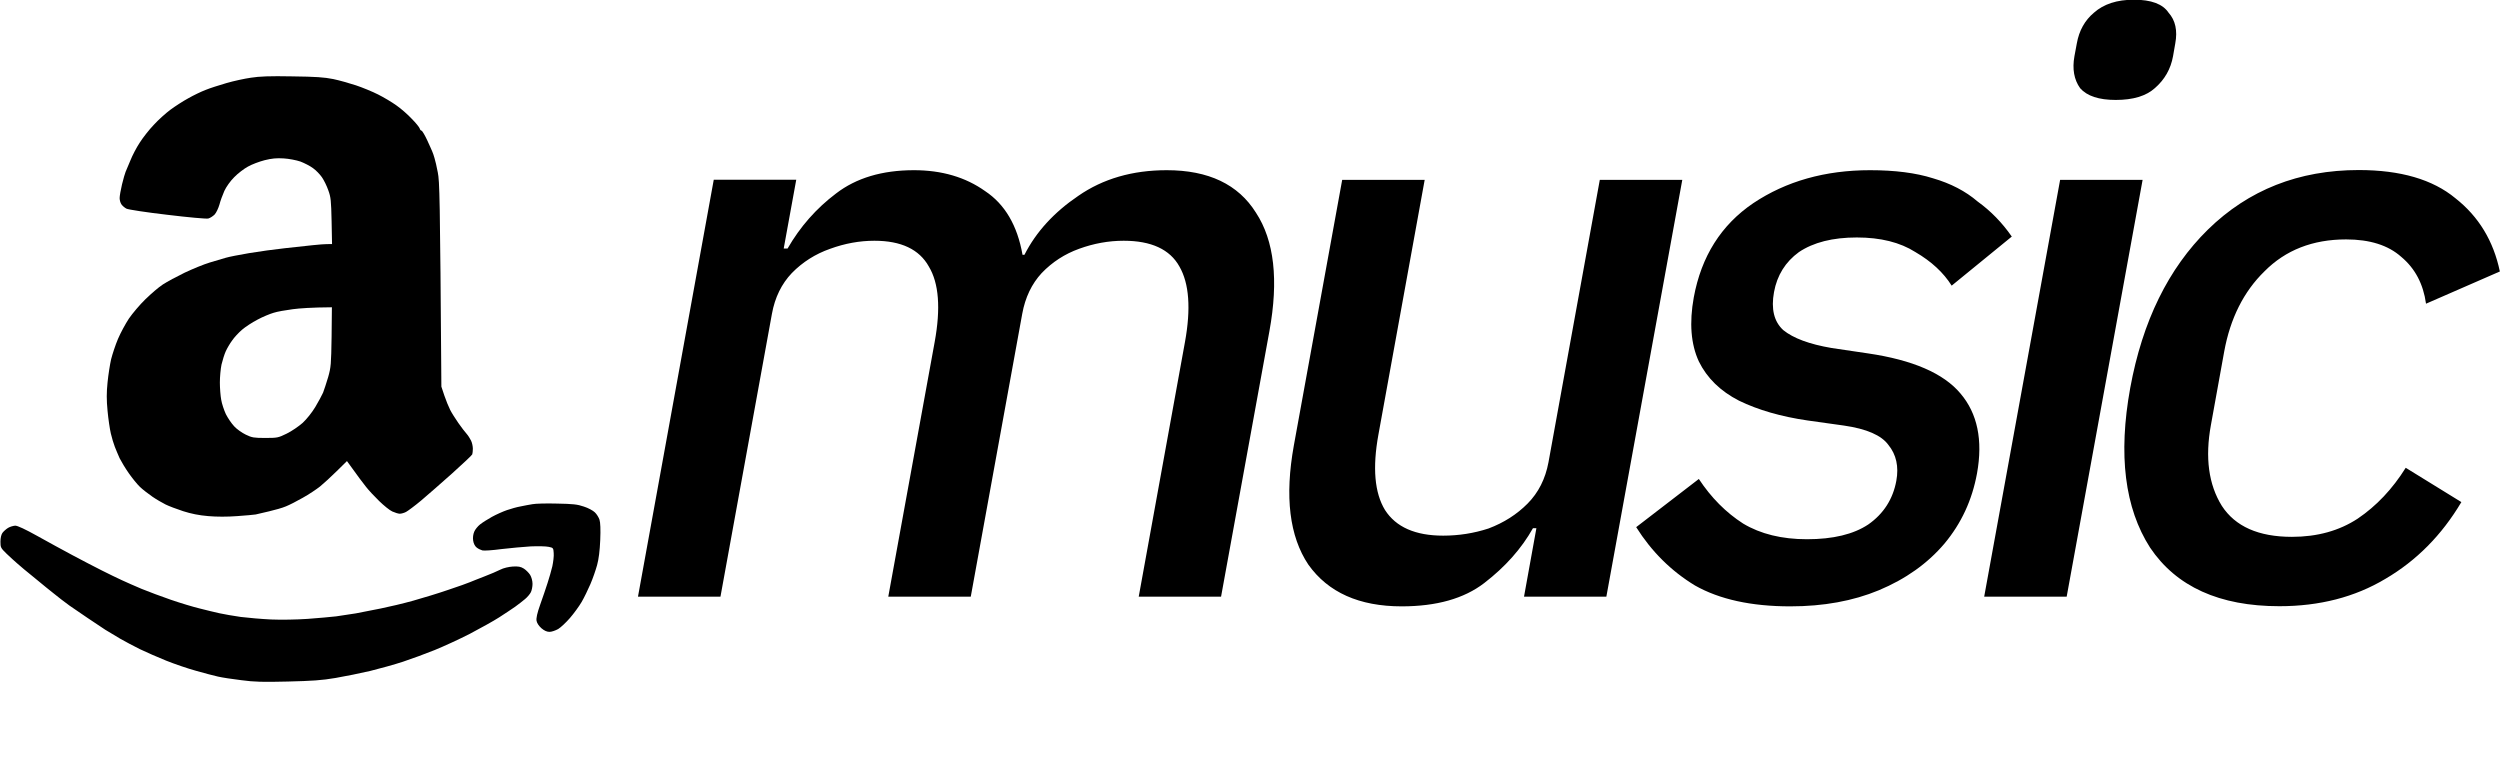
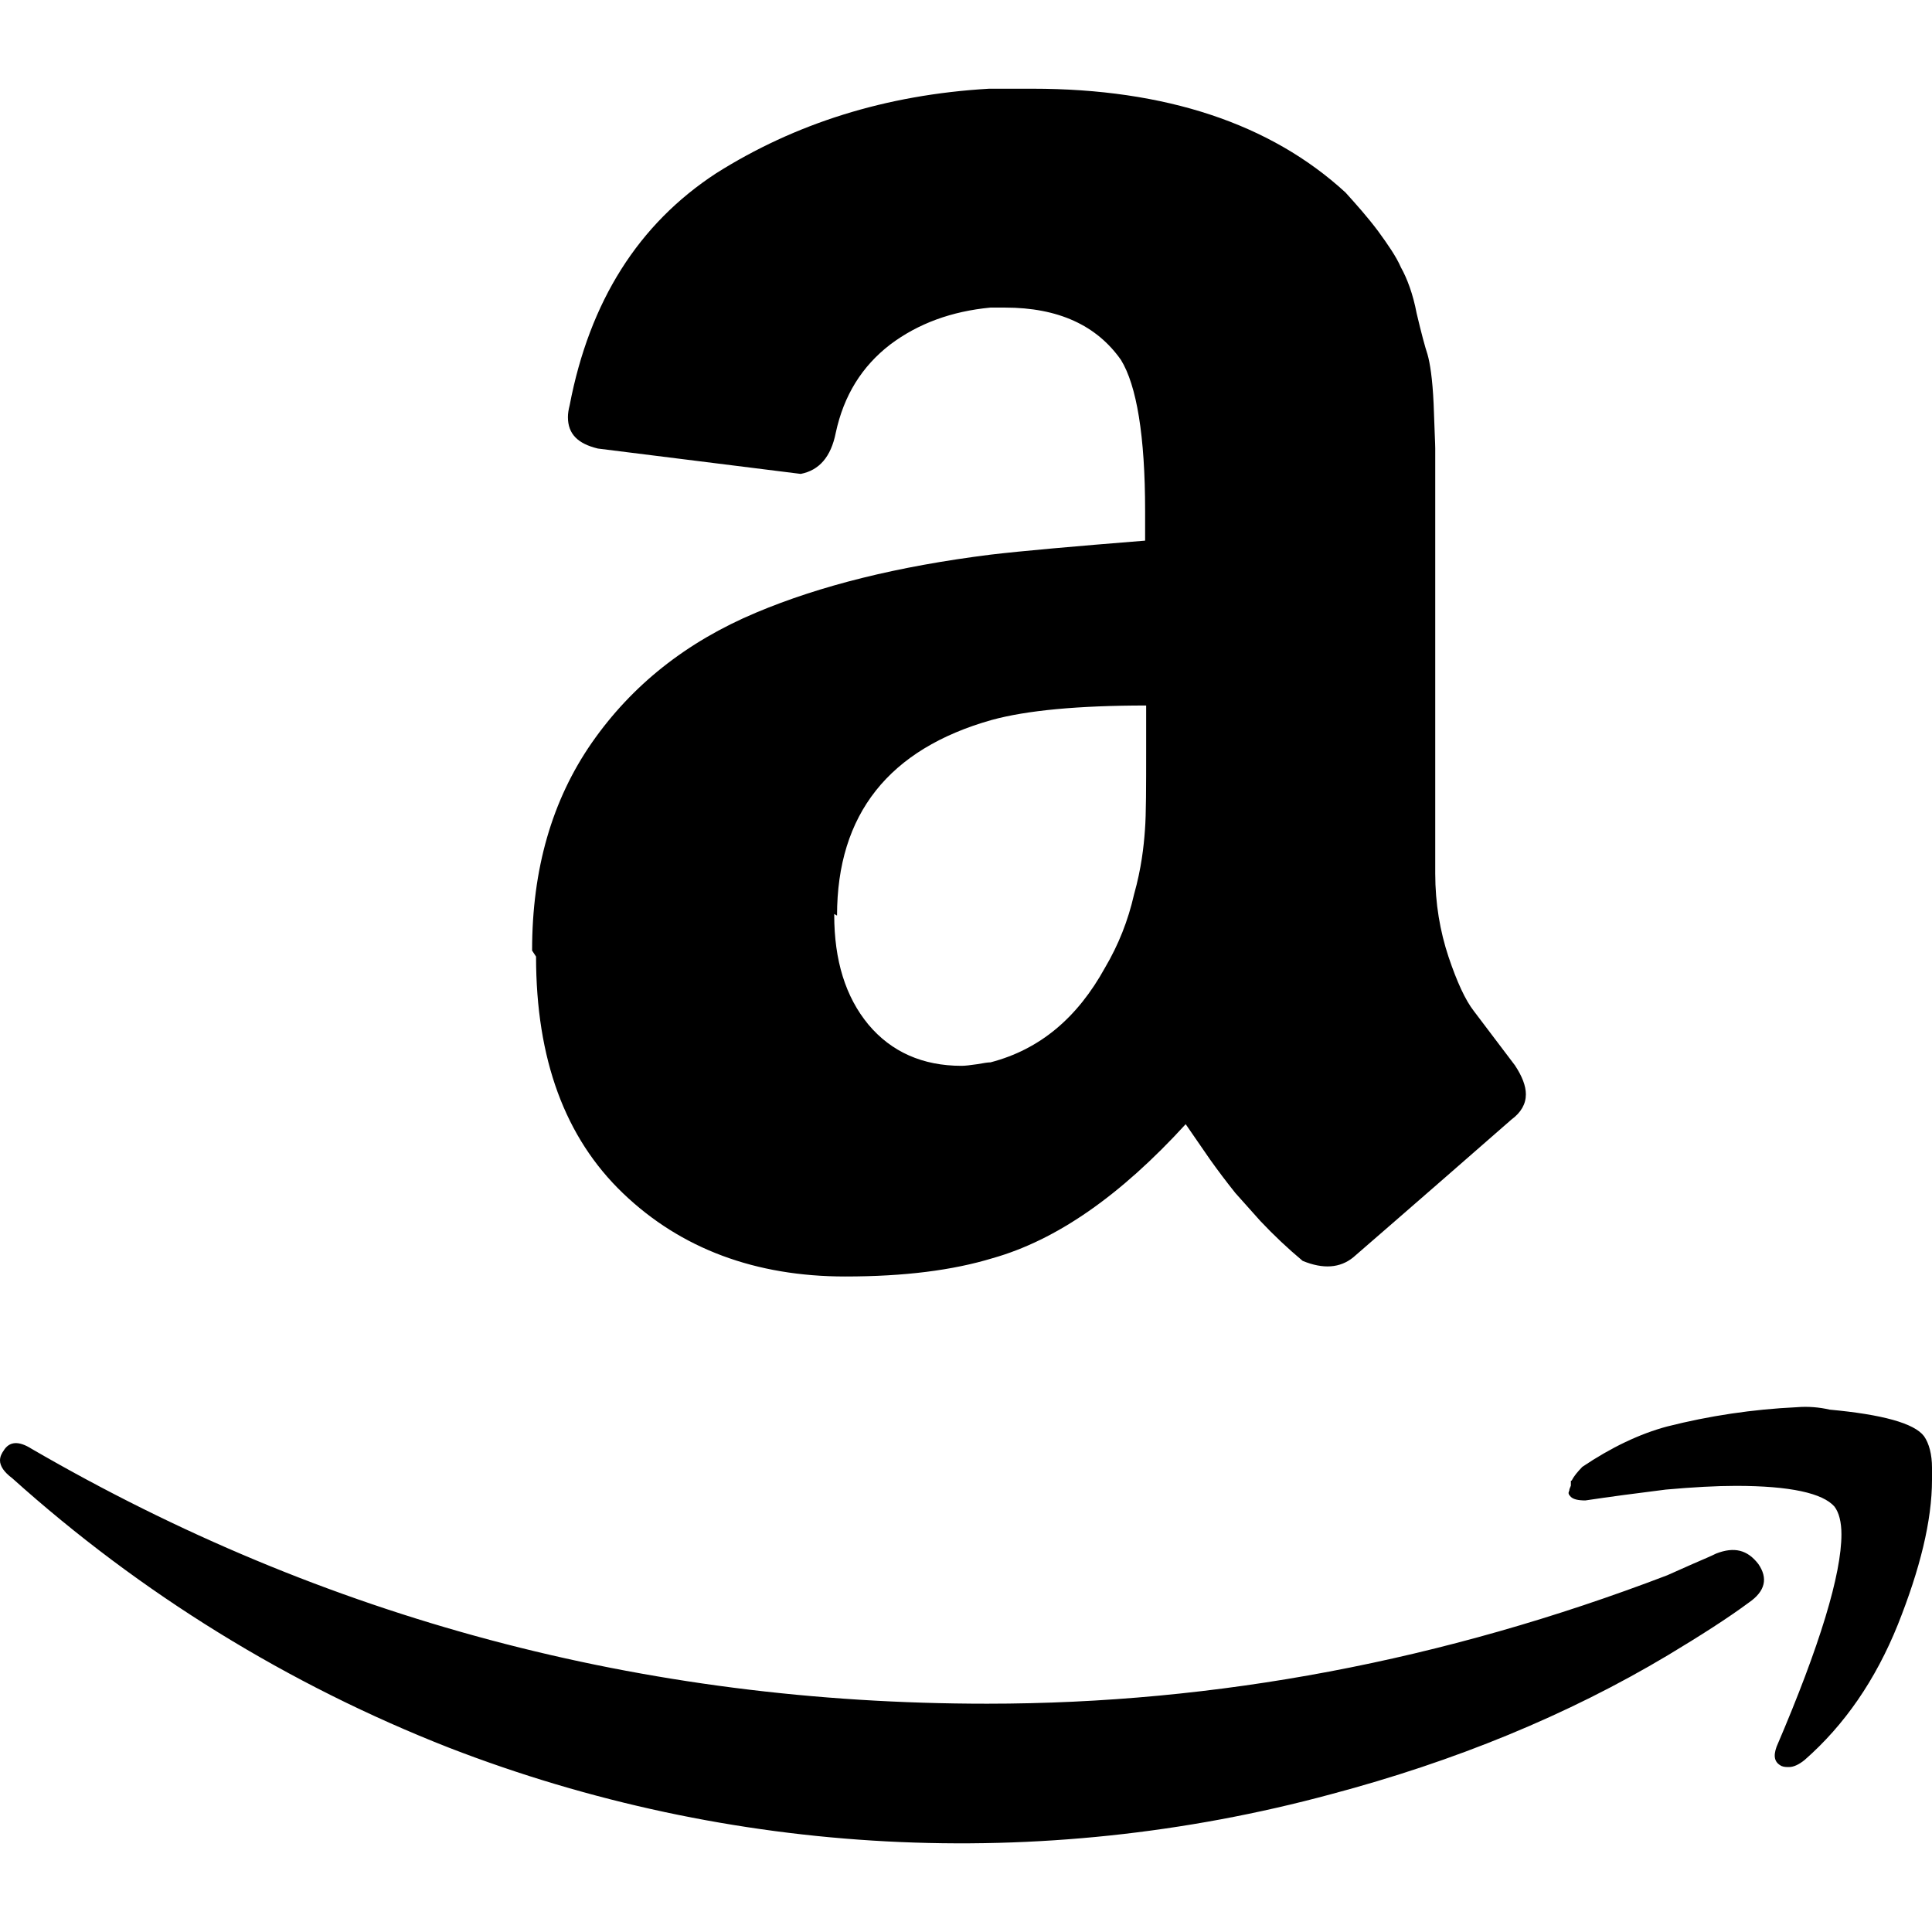
- <svg xmlns="http://www.w3.org/2000/svg" version="1.2" viewBox="0 0 1676 508">
-   <path class="a" d="m483 400h-55.3l50.8-279.5h55.3l-8.4 46.1h2.6q12.6-21.9 32.5-36.9 20.3-15.6 52.2-15.6 28 0 47.7 14 19.9 13.2 25.1 42.7h1.3q11.7-23 36.1-39.5 24.8-17.2 59.3-17.2 42 0 59.8 28.5 18.4 28 9 79.5l-32.4 177.9h-55.2l31-170.7q6.1-33.6-3.7-50.6-9.6-17.3-37.4-17.3-15.1 0-29.9 5.4-14.4 5.2-25 16.2-10.1 10.9-13.1 27.4l-34.5 189.6h-55.3l31.1-170.7q6.2-33.9-3.9-50.6-9.6-17.3-36.5-17.3-14.9 0-29.7 5.4-14.8 5.2-25.6 16.2-10.4 10.9-13.4 27.4zm456.7 6.5q-42.7 0-62.6-28-19-28.4-9.7-79.9l32.4-178h55.3l-31 170.7q-6.1 33.4 4.4 50.6 11 17.2 39 17.2 15.7 0 30.4-4.8 15.4-5.8 26.2-16.7 10.9-11 14-27.7l34.4-189.3h55.3l-50.9 279.4h-55.2l8.3-45.9h-2.3q-11.5 20.5-32.7 36.8-20.3 15.6-55.3 15.6zm260.5 0q-39.2 0-63.9-14-23.9-14.5-39.4-39.1l42-32.3q12.4 18.8 29.7 29.9 17.5 10.5 42.8 10.5 26.2 0 41.1-9.9 15.4-10.8 18.8-29.3 2.6-14.3-5.3-24-7-9.7-29.8-13l-24.3-3.4q-26.8-3.9-46.1-13.3-18.7-9.6-26.9-26.3-8-17.3-3.4-42.9 7.6-41.3 39.9-63.2 33.1-22.1 78.3-22.1 25 0 42.1 5.4 17.9 5.2 30 15.6 13.2 9.5 22.9 23.5l-40.3 32.9q-8.2-13.1-24.3-22.5-15.4-9.8-39.3-9.8-24.2 0-38.8 9.8-13.6 9.9-16.7 26.8-3.1 17 6.2 25.5 10.1 8.2 32.4 12l24.3 3.6q45.1 6.6 62.1 26.9 17.1 20.1 11.1 53.5-4.9 26.9-21.9 47.2-16.9 19.9-43.9 31.2-26 10.8-59.4 10.8zm185.3-6.5h-55.3l50.9-279.4h55.3zm32.9-333q-17 0-23.9-7.9-6.1-8.6-3.8-21.4l1.6-8.6q2.3-12.9 11.5-20.6 9.8-8.7 26.8-8.7 17.4 0 23.2 8.7 6.9 7.7 4.5 20.6l-1.5 8.6q-2.3 12.8-12.2 21.4-8.8 7.9-26.2 7.9zm109.7 339.4q-60.3 0-86.7-39.3-25.5-39.8-13.3-107 12.3-67.1 52.1-106.2 40.8-39.9 101.1-39.9 42 0 64.8 18.9 23.4 18.4 29.8 49.1l-49.5 21.6q-2.7-19.8-16.6-31.4-13.1-11.7-37-11.7-33.5 0-54.7 21.4-20.9 20.4-27 53.8l-8.9 49.2q-6 32.8 7.3 54.2 13.5 20.8 47 20.8 25.5 0 44.1-12.2 18.8-12.7 32.2-34.1l37.3 23q-19.7 33.2-51 51.5-30.6 18.3-71 18.3z" />
-   <path fill-rule="evenodd" class="b" d="m195.8 51.2c16.1 0.2 21.5 0.6 27.6 1.8 4.2 0.9 11 2.8 15.2 4.2 4.2 1.4 10.8 4.1 14.8 6.1 4 2 9.5 5.3 12.4 7.4 2.9 2 7.5 6 10.2 8.9 2.8 2.8 5.2 5.8 5.4 6.6 0.2 0.8 0.8 1.4 1.2 1.4 0.4 0 2.1 2.8 3.7 6.2 1.6 3.4 3.1 6.9 3.5 7.8 0.4 0.9 1.1 2.9 1.5 4.4 0.5 1.5 1.5 5.9 2.2 9.6 1.2 6 1.5 14.7 2.4 143.6l2 6c1.1 3.3 2.9 7.6 3.9 9.6 1 2 3.5 5.9 5.5 8.8 2 2.9 4.5 6.1 5.5 7.2 1 1.1 2.3 3.2 3 4.6 0.7 1.4 1.2 3.9 1.2 5.4 0 1.5-0.2 3.2-0.4 3.8-0.2 0.6-6.2 6.2-13.4 12.7-7.1 6.4-16.5 14.5-20.8 18.2-4.3 3.6-8.9 7-10.2 7.7-1.3 0.7-3.2 1.2-4.2 1.2-1 0-3.2-0.7-5-1.5-1.8-0.8-5.7-4-8.8-7-3.1-3-7.1-7.3-8.8-9.5-1.8-2.2-5.4-7-12.8-17.3l-6.8 6.7c-3.7 3.7-8.8 8.3-11.2 10.3-2.4 1.9-7.6 5.4-11.6 7.6-4 2.3-9.1 4.9-11.4 5.8-2.3 1-7.4 2.4-11.2 3.3-3.9 0.9-7.9 1.9-9 2.1-1.1 0.2-6.7 0.7-12.4 1.1-6.6 0.5-13.7 0.5-19.4 0-6.1-0.5-11.5-1.6-16.8-3.3-4.3-1.4-9.6-3.4-11.8-4.5-2.2-1.1-6.2-3.4-8.8-5.2-2.6-1.8-6.4-4.7-8.3-6.5-1.9-1.8-5.3-6-7.6-9.3-2.3-3.3-5-7.8-6.1-10-1-2.2-2.4-5.6-3.2-7.6-0.8-2-2-6-2.7-9-0.7-3-1.7-9.8-2.2-15.2-0.7-7.3-0.7-12.2 0-19 0.5-5.1 1.6-12.1 2.4-15.6 0.9-3.5 2.9-9.6 4.6-13.6 1.7-4 5-10.1 7.3-13.6 2.4-3.5 7.4-9.4 11.1-13 3.7-3.6 8.9-8.1 11.7-9.9 2.7-1.8 9.3-5.3 14.6-7.9 5.3-2.5 12.8-5.6 16.8-6.8 4-1.2 8.8-2.6 10.8-3.2 2-0.6 9-2 15.6-3.1 6.6-1.1 17.4-2.6 24-3.3 6.6-0.7 14.9-1.6 18.4-2 3.5-0.4 7.9-0.8 13.2-0.8l-0.3-15.4c-0.3-13.7-0.5-16-2.2-20.6-1-2.9-2.9-6.8-4.3-8.8-1.3-1.9-4-4.7-6-6.1-2-1.5-5.8-3.4-8.4-4.4-2.6-0.9-7.7-1.9-11.2-2.1-4.8-0.3-8 0-12.8 1.2-3.5 0.9-8.6 2.8-11.2 4.3-2.6 1.4-6.8 4.6-9.2 7.1-2.6 2.6-5.3 6.4-6.6 9.2-1.2 2.7-2.7 6.8-3.3 9.2-0.7 2.4-2.1 5.4-3.2 6.6-1.2 1.2-3.1 2.4-4.3 2.7-1.2 0.3-13.5-0.8-27.4-2.5-13.9-1.6-26.2-3.5-27.4-4.1-1.2-0.6-2.7-1.9-3.4-2.9-0.7-1-1.2-2.9-1.2-4.2 0-1.3 0.7-5.5 1.6-9.2 0.9-3.7 2-7.5 2.4-8.4 0.4-0.9 1.8-4.3 3.2-7.6 1.3-3.3 4.1-8.7 6.3-12 2.1-3.3 6.3-8.7 9.4-11.9 3-3.3 8-7.8 11.1-10.1 3.1-2.3 8.5-5.8 12-7.7 3.5-2 8.7-4.5 11.6-5.6 2.9-1.2 9.2-3.2 14-4.6 4.8-1.4 12.2-3 16.4-3.6 5.7-0.9 12.7-1.2 27.6-0.9zm-12.4 158.5c-2.4 0.7-7.3 2.7-10.8 4.6-3.5 1.8-8.2 4.9-10.4 6.8-2.2 1.9-5.2 5.1-6.6 7.2-1.5 2-3.4 5.3-4.3 7.3-0.9 2-2.1 5.9-2.8 8.8-0.6 2.9-1.1 8.3-1.1 12 0 3.7 0.4 9 0.9 11.6 0.4 2.6 1.9 7 3.1 9.6 1.3 2.6 3.8 6.3 5.6 8.2 1.7 1.9 5.3 4.4 7.8 5.6 4.1 2 5.5 2.2 13 2.2 8.1 0 8.7-0.1 14.4-2.9 3.3-1.6 8.1-4.9 10.7-7.2 2.7-2.5 6.3-7 8.5-10.7 2.1-3.5 4.4-7.8 5.2-9.6 0.7-1.8 2.2-6.4 3.4-10.4 1.9-6.7 2-8.6 2.3-27l0.2-19.8c-13.9 0.1-21.7 0.7-26.3 1.3-4.6 0.6-10.4 1.6-12.8 2.4zm190 127.9c10.6 0.2 13.7 0.5 18 2 2.9 0.9 6.2 2.7 7.4 3.9 1.2 1.1 2.6 3.4 3.1 4.9 0.6 1.8 0.8 6.6 0.5 13.6-0.3 7.2-1 12.8-2.1 16.8-0.9 3.3-2.9 9.1-4.5 12.8-1.6 3.7-4.2 9.1-5.9 12-1.7 2.9-5.2 7.7-7.8 10.7-2.6 3-6.1 6.3-7.9 7.4-1.8 1-4.4 1.9-5.8 1.9-1.8 0-3.5-0.8-5.4-2.4-1.7-1.5-3-3.4-3.3-5-0.3-1.8 0.4-5.1 2.5-11 1.7-4.6 3.8-11.1 4.9-14.4 1.1-3.3 2.5-8.3 3.2-11.2 0.6-2.9 1.1-6.8 0.9-8.8-0.2-3.4-0.3-3.6-3.4-4.2-1.8-0.4-7.2-0.5-12-0.3-4.8 0.3-13.7 1.1-19.6 1.8-5.9 0.8-11.7 1.2-12.8 0.9-1.1-0.3-2.8-1.1-3.8-1.9-1.2-0.9-2.1-2.7-2.4-4.7-0.3-2 0-4.2 0.7-5.9 0.6-1.5 2.4-3.7 3.9-4.9 1.5-1.2 5.1-3.5 8-5.1 2.9-1.6 7.4-3.6 10-4.5 2.6-0.9 6.8-2.1 9.2-2.5 2.4-0.5 6-1.2 8-1.5 2-0.4 9.4-0.6 16.4-0.4zm-363.2 14.8c1.6 0 6.7 2.4 14.8 6.9 6.8 3.8 17.4 9.6 23.6 12.9 6.2 3.3 15 7.9 19.6 10.2 4.6 2.3 10.7 5.3 13.6 6.6 2.9 1.4 8.8 3.9 13.2 5.8 4.4 1.8 13.2 5.1 19.6 7.3 6.4 2.2 15 4.8 19.2 5.8 4.2 1.1 10.1 2.5 13.2 3.2 3.1 0.7 9.6 1.8 14.4 2.5 4.8 0.6 14 1.4 20.4 1.7 6.7 0.3 17 0.1 24.4-0.4 7-0.5 15.7-1.3 19.2-1.7 3.5-0.5 9.5-1.4 13.2-2 3.7-0.7 11.3-2.2 16.8-3.3 5.5-1.1 15.2-3.4 21.6-5.2 6.4-1.8 17-5 23.6-7.3 6.6-2.2 13.1-4.5 14.4-5.1 1.3-0.5 5.6-2.3 9.6-3.8 4-1.5 8.8-3.6 10.8-4.6 2.1-1.1 5.6-1.9 8.4-2.1 3.8-0.2 5.3 0.1 7.4 1.4 1.4 0.9 3.3 2.8 4.2 4.2 0.9 1.5 1.6 4 1.6 6 0 1.9-0.5 4.4-1.1 5.6-0.6 1.2-2.3 3.3-3.9 4.6-1.5 1.3-4.5 3.6-6.7 5.2-2.1 1.5-7 4.7-10.7 7.1-3.7 2.4-12.6 7.3-19.6 11-7 3.6-17.7 8.5-23.6 10.9-5.9 2.4-15.5 5.9-21.2 7.8-5.7 1.9-15.6 4.6-22 6.2-6.4 1.5-16.8 3.6-23.2 4.7-9.3 1.6-15.7 2-32 2.4-16.7 0.4-22.4 0.3-31.2-0.9-5.9-0.7-13-1.8-15.6-2.4-2.6-0.6-9.3-2.3-14.8-3.9-5.5-1.5-14.5-4.6-20-6.8-5.5-2.2-13.4-5.7-17.6-7.7-4.2-2.1-10.1-5.2-13.2-7-3.1-1.8-7.6-4.5-10-6-2.4-1.6-7.8-5.2-12-8-4.2-2.8-9.6-6.5-12-8.2-2.4-1.8-4.9-3.6-5.6-4.2-0.7-0.5-2.8-2.3-4.8-3.8-2-1.5-7.7-6.2-12.8-10.4-5.1-4.1-10.5-8.6-12-10-1.5-1.3-4.7-4.2-7-6.4-3.9-3.8-4.1-4.2-4.1-8 0-2.5 0.5-4.7 1.3-5.9 0.8-1.1 2.5-2.6 3.8-3.4 1.3-0.8 3.5-1.4 4.8-1.5z" />
+ <svg xmlns="http://www.w3.org/2000/svg" viewBox="0 0 24 24">
+   <path d="M.045 18.02c.072-.116.187-.124.348-.022 3.636 2.11 7.594 3.166 11.87 3.166 2.852 0 5.668-.533 8.447-1.595l.315-.14c.138-.06.234-.1.293-.13.226-.088.39-.046.525.13.12.174.09.336-.12.48-.256.19-.6.41-1.006.654-1.244.743-2.64 1.316-4.185 1.726a17.617 17.617 0 01-10.951-.577 17.88 17.88 0 01-5.43-3.35c-.1-.074-.151-.15-.151-.22 0-.047.021-.09.051-.13zm6.565-6.218c0-1.005.247-1.863.743-2.577.495-.71 1.17-1.25 2.04-1.615.796-.335 1.756-.575 2.912-.72.39-.046 1.033-.103 1.92-.174v-.37c0-.93-.105-1.558-.3-1.875-.302-.43-.78-.65-1.44-.65h-.182c-.48.046-.896.196-1.246.46-.35.27-.575.63-.675 1.096-.06.3-.206.465-.435.51l-2.52-.315c-.248-.06-.372-.18-.372-.39 0-.046.007-.09.022-.15.247-1.29.855-2.25 1.82-2.88.976-.616 2.1-.975 3.39-1.05h.54c1.65 0 2.957.434 3.888 1.29.135.15.27.3.405.48.12.165.224.314.283.45.075.134.15.33.195.57.06.254.105.42.135.51.03.104.062.3.076.615.01.313.02.493.02.553v5.28c0 .376.06.72.165 1.036.105.313.21.54.315.674l.51.674c.09.136.136.256.136.36 0 .12-.06.226-.18.314-1.2 1.05-1.86 1.62-1.963 1.71-.165.135-.375.15-.63.045a6.062 6.062 0 01-.526-.496l-.31-.347a9.391 9.391 0 01-.317-.42l-.3-.435c-.81.886-1.603 1.44-2.4 1.665-.494.15-1.093.227-1.83.227-1.11 0-2.04-.343-2.76-1.034-.72-.69-1.08-1.665-1.08-2.94l-.05-.076zm3.753-.438c0 .566.14 1.02.425 1.364.285.34.675.512 1.155.512.045 0 .106-.007.195-.02.09-.016.134-.023.166-.023.614-.16 1.08-.553 1.424-1.178.165-.28.285-.58.36-.91.09-.32.12-.59.135-.8.015-.195.015-.54.015-1.005v-.54c-.84 0-1.484.06-1.92.18-1.275.36-1.92 1.17-1.92 2.43l-.035-.02zm9.162 7.027c.03-.06.075-.11.132-.17.362-.243.714-.41 1.05-.5a8.094 8.094 0 011.612-.24c.14-.012.28 0 .41.03.65.06 1.05.168 1.172.33.063.09.099.228.099.39v.15c0 .51-.149 1.11-.424 1.8-.278.69-.664 1.248-1.156 1.68-.073.06-.14.09-.197.09-.03 0-.06 0-.09-.012-.09-.044-.107-.12-.064-.24.54-1.26.806-2.143.806-2.64 0-.15-.03-.27-.087-.344-.145-.166-.55-.257-1.224-.257-.243 0-.533.016-.87.046-.363.045-.7.09-1 .135-.09 0-.148-.014-.18-.044-.03-.03-.036-.047-.02-.077 0-.017.006-.03.02-.063v-.06z" />
</svg>
